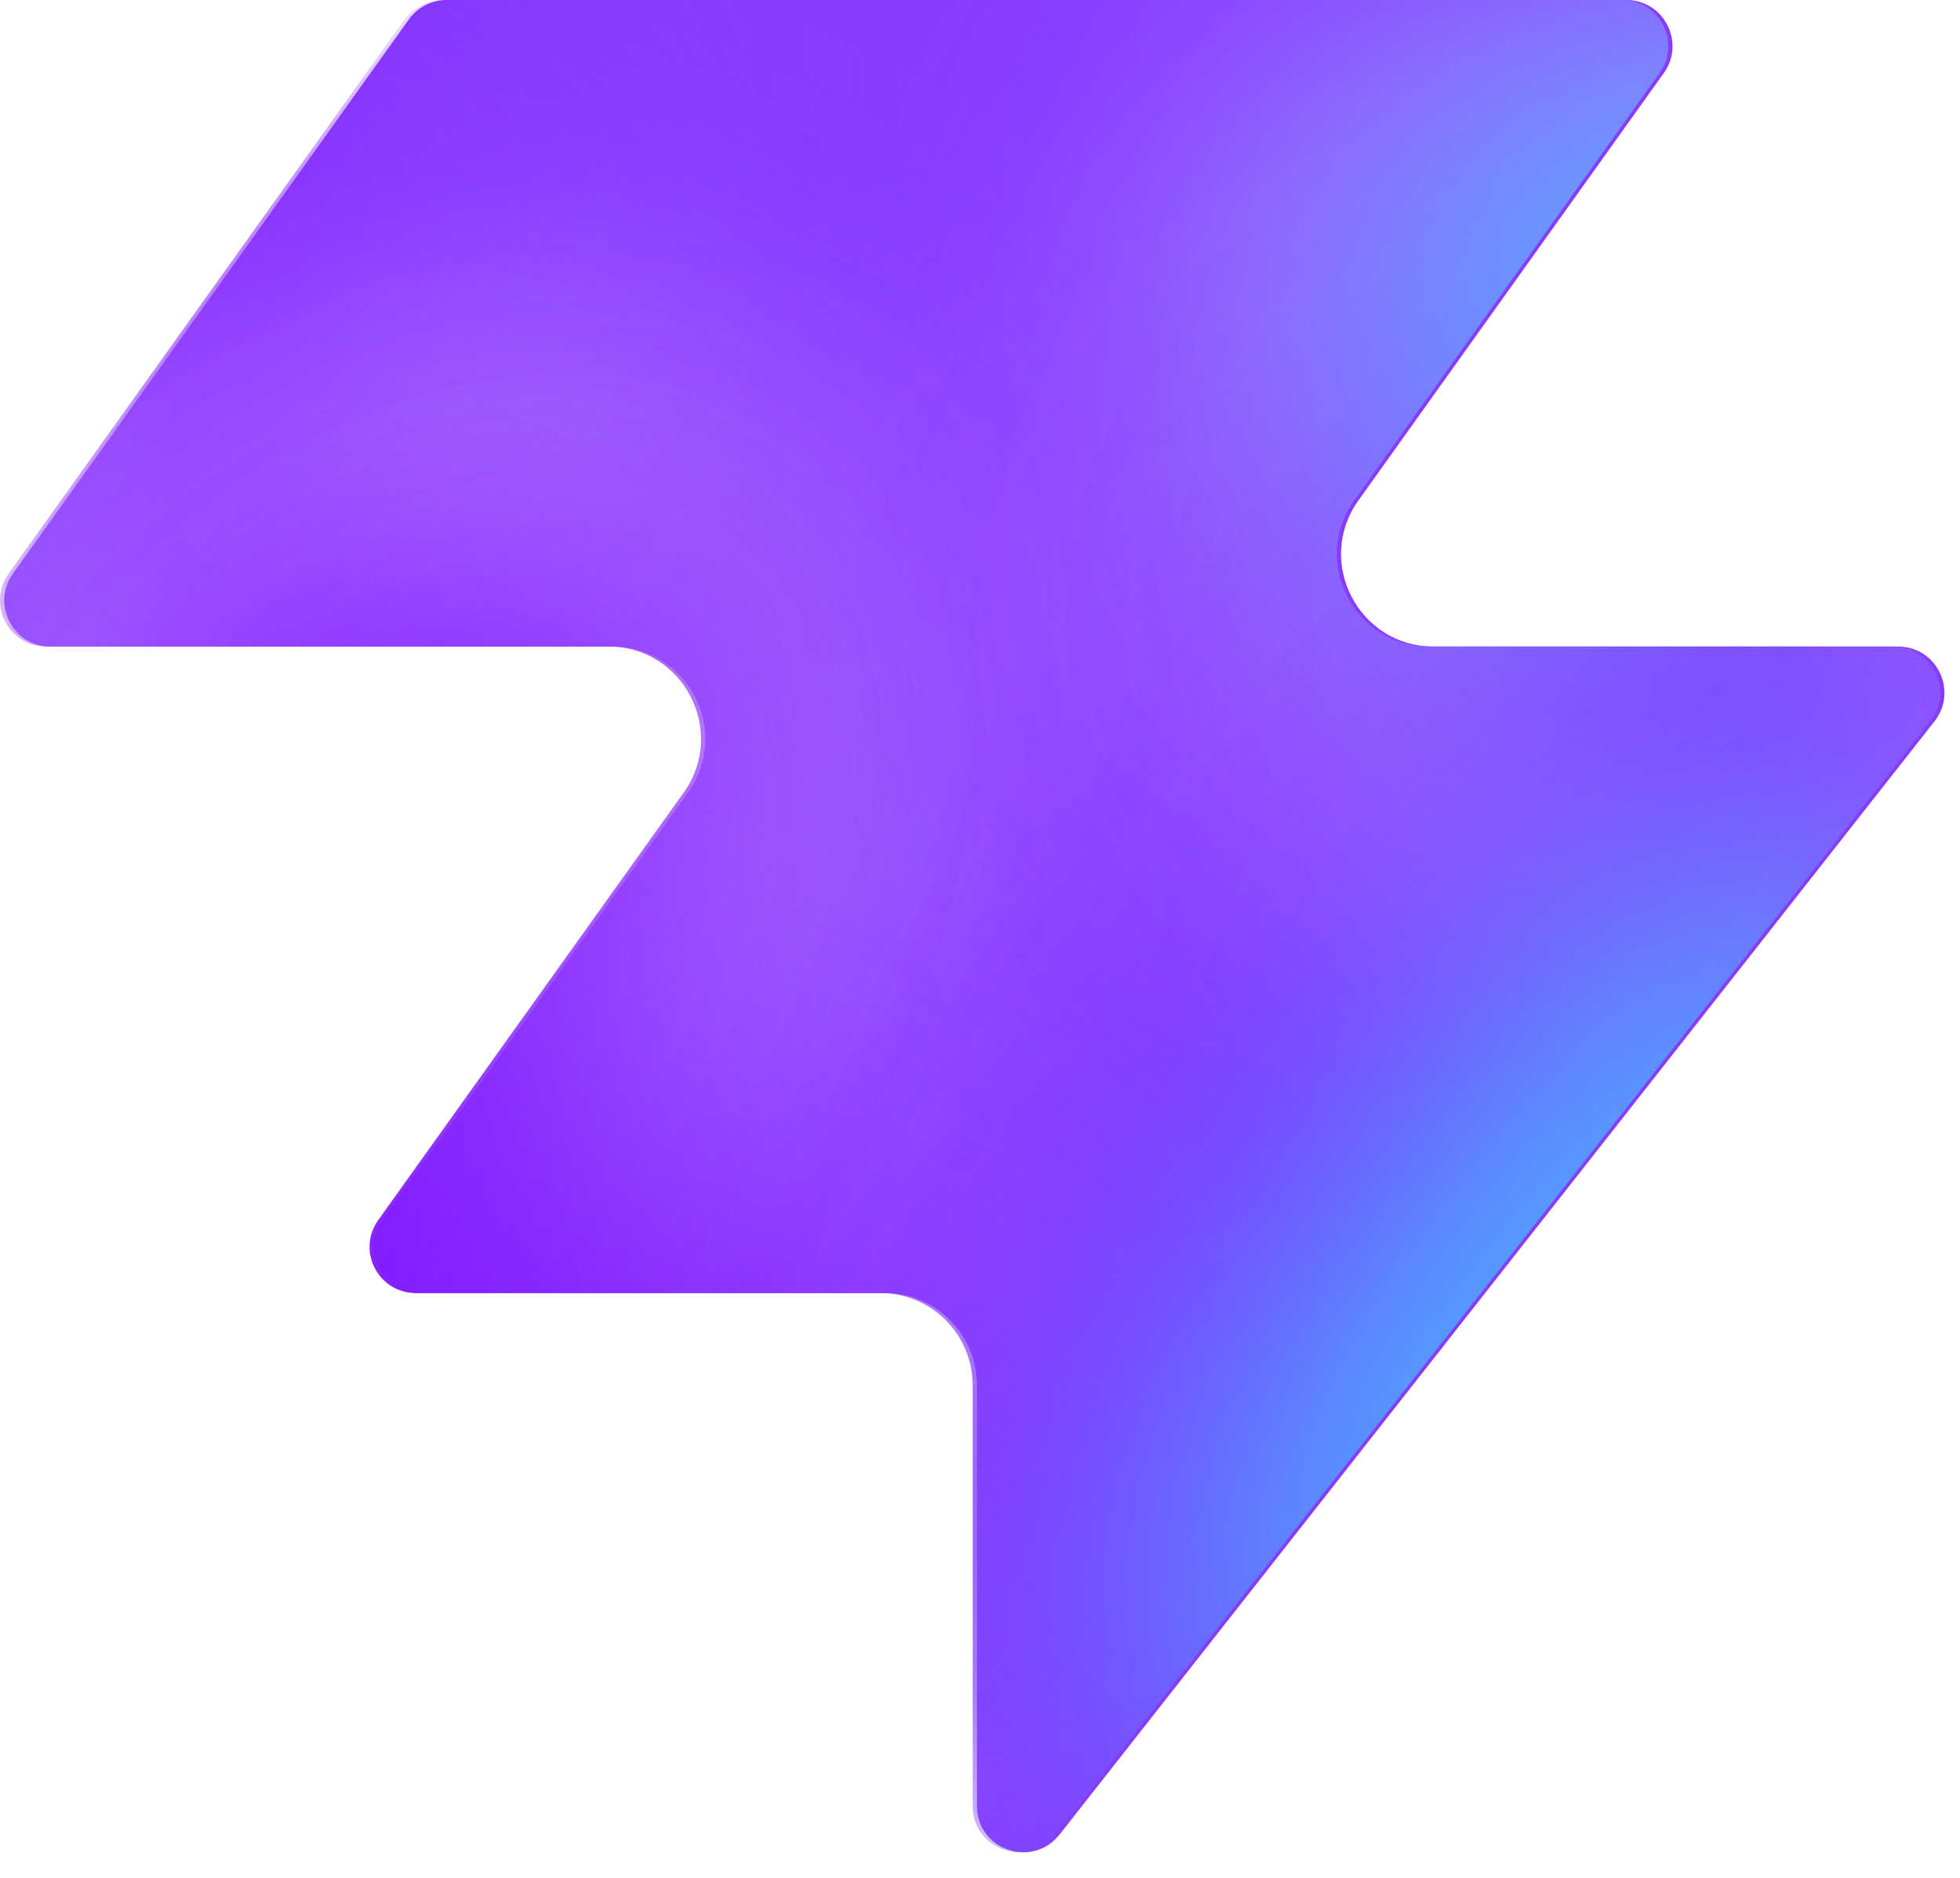
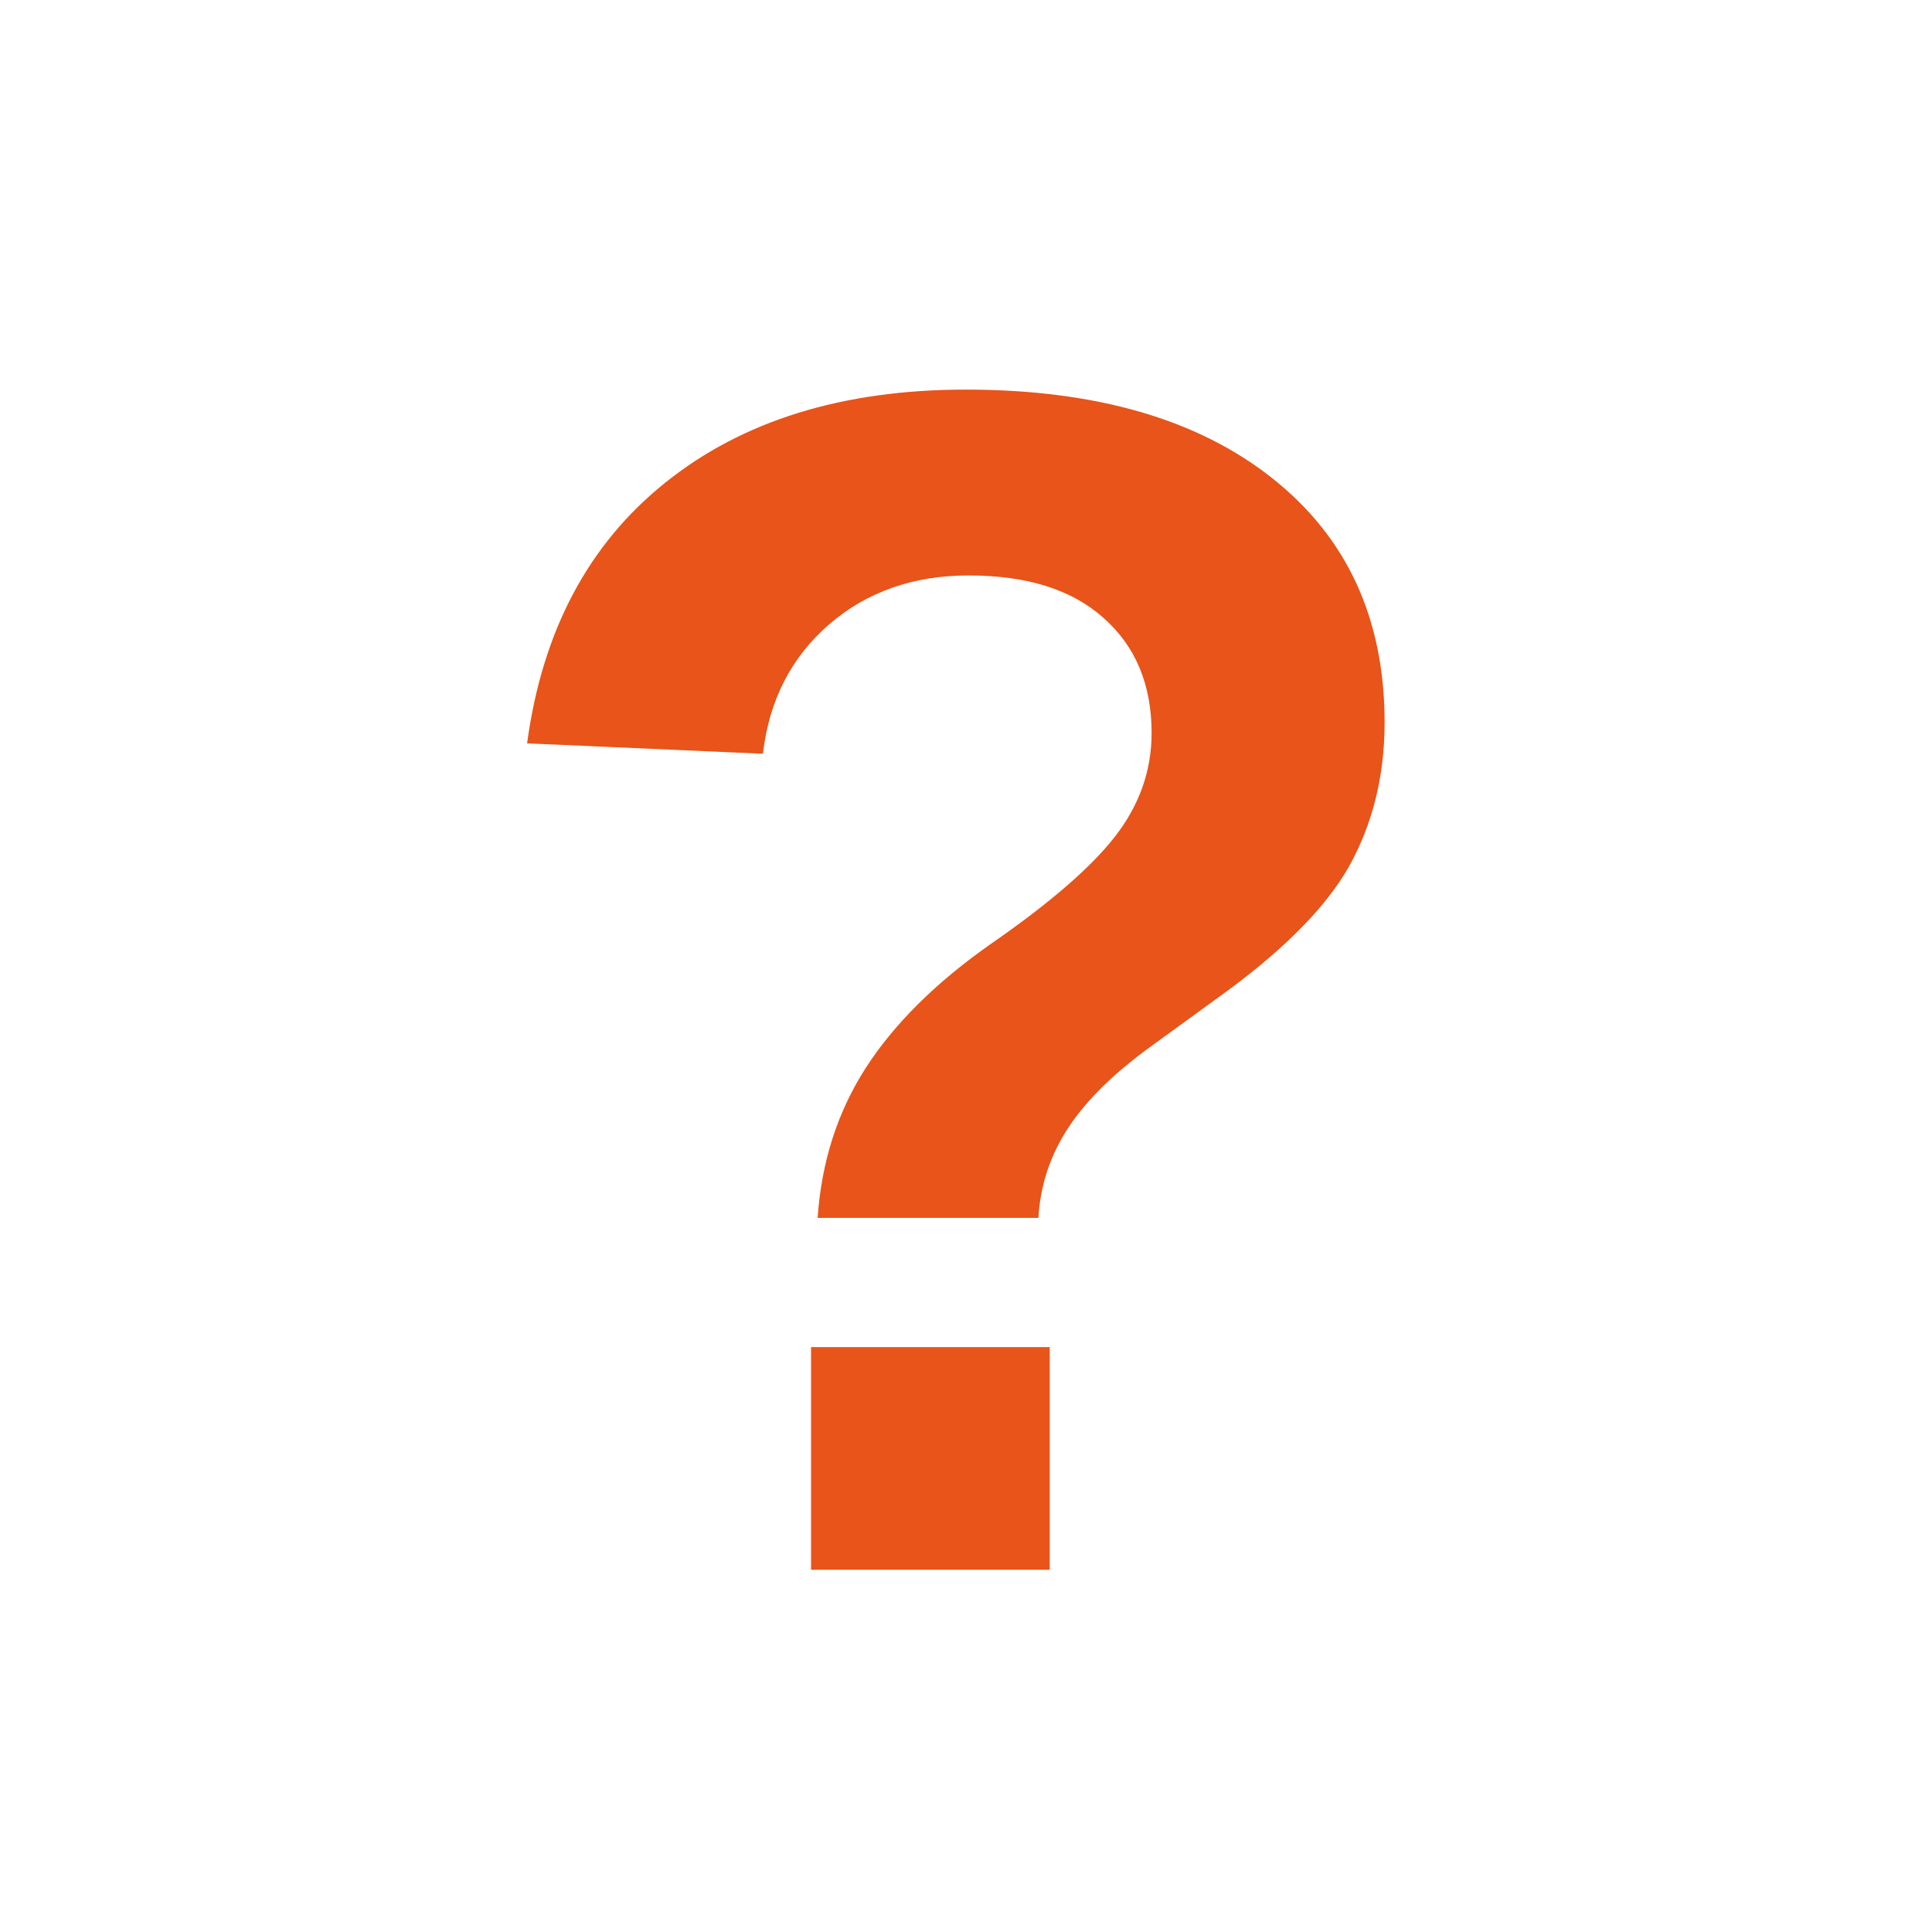
- <svg xmlns="http://www.w3.org/2000/svg" width="48" height="46" fill="none" viewBox="0 0 48 46">
-   <path fill="#863bff" d="M25.946 44.938c-.664.845-2.021.375-2.021-.698V33.937a2.26 2.26 0 0 0-2.262-2.262H10.287c-.92 0-1.456-1.04-.92-1.788l7.48-10.471c1.07-1.497 0-3.578-1.842-3.578H1.237c-.92 0-1.456-1.04-.92-1.788L10.013.474c.214-.297.556-.474.92-.474h28.894c.92 0 1.456 1.04.92 1.788l-7.48 10.471c-1.07 1.498 0 3.579 1.842 3.579h11.377c.943 0 1.473 1.088.89 1.83L25.947 44.94z" style="fill:#863bff;fill:color(display-p3 .525 .23 1);fill-opacity:1" />
-   <mask id="a" width="48" height="46" x="0" y="0" maskUnits="userSpaceOnUse" style="mask-type:alpha">
-     <path fill="#000" d="M25.842 44.938c-.664.844-2.021.375-2.021-.698V33.937a2.26 2.26 0 0 0-2.262-2.262H10.183c-.92 0-1.456-1.04-.92-1.788l7.48-10.471c1.07-1.498 0-3.579-1.842-3.579H1.133c-.92 0-1.456-1.04-.92-1.787L9.91.473c.214-.297.556-.474.92-.474h28.894c.92 0 1.456 1.04.92 1.788l-7.48 10.471c-1.07 1.498 0 3.578 1.842 3.578h11.377c.943 0 1.473 1.088.89 1.832L25.843 44.94z" style="fill:#000;fill-opacity:1" />
-   </mask>
-   <g mask="url(#a)">
-     <g filter="url(#b)">
-       <ellipse cx="5.508" cy="14.704" fill="#ede6ff" rx="5.508" ry="14.704" style="fill:#ede6ff;fill:color(display-p3 .927 .903 1);fill-opacity:1" transform="matrix(.00324 1 1 -.00324 -4.47 31.516)" />
-     </g>
-     <g filter="url(#c)">
-       <ellipse cx="10.399" cy="29.851" fill="#ede6ff" rx="10.399" ry="29.851" style="fill:#ede6ff;fill:color(display-p3 .927 .903 1);fill-opacity:1" transform="matrix(.00324 1 1 -.00324 -39.328 7.883)" />
-     </g>
-     <g filter="url(#d)">
-       <ellipse cx="5.508" cy="30.487" fill="#7e14ff" rx="5.508" ry="30.487" style="fill:#7e14ff;fill:color(display-p3 .492 .077 1);fill-opacity:1" transform="rotate(89.814 -25.913 -14.639)scale(1 -1)" />
-     </g>
-     <g filter="url(#e)">
-       <ellipse cx="5.508" cy="30.599" fill="#7e14ff" rx="5.508" ry="30.599" style="fill:#7e14ff;fill:color(display-p3 .492 .077 1);fill-opacity:1" transform="rotate(89.814 -32.644 -3.334)scale(1 -1)" />
-     </g>
-     <g filter="url(#f)">
-       <ellipse cx="5.508" cy="30.599" fill="#7e14ff" rx="5.508" ry="30.599" style="fill:#7e14ff;fill:color(display-p3 .492 .077 1);fill-opacity:1" transform="matrix(.00324 1 1 -.00324 -34.34 30.47)" />
-     </g>
-     <g filter="url(#g)">
-       <ellipse cx="14.072" cy="22.078" fill="#ede6ff" rx="14.072" ry="22.078" style="fill:#ede6ff;fill:color(display-p3 .927 .903 1);fill-opacity:1" transform="rotate(93.35 24.506 48.493)scale(-1 1)" />
-     </g>
-     <g filter="url(#h)">
-       <ellipse cx="3.47" cy="21.501" fill="#7e14ff" rx="3.47" ry="21.501" style="fill:#7e14ff;fill:color(display-p3 .492 .077 1);fill-opacity:1" transform="rotate(89.009 28.708 47.59)scale(-1 1)" />
-     </g>
-     <g filter="url(#i)">
-       <ellipse cx="3.47" cy="21.501" fill="#7e14ff" rx="3.47" ry="21.501" style="fill:#7e14ff;fill:color(display-p3 .492 .077 1);fill-opacity:1" transform="rotate(89.009 28.708 47.59)scale(-1 1)" />
-     </g>
-     <g filter="url(#j)">
-       <ellipse cx=".387" cy="8.972" fill="#7e14ff" rx="4.407" ry="29.108" style="fill:#7e14ff;fill:color(display-p3 .492 .077 1);fill-opacity:1" transform="rotate(39.51 .387 8.972)" />
-     </g>
-     <g filter="url(#k)">
-       <ellipse cx="47.523" cy="-6.092" fill="#7e14ff" rx="4.407" ry="29.108" style="fill:#7e14ff;fill:color(display-p3 .492 .077 1);fill-opacity:1" transform="rotate(37.892 47.523 -6.092)" />
-     </g>
-     <g filter="url(#l)">
-       <ellipse cx="41.412" cy="6.333" fill="#47bfff" rx="5.971" ry="9.665" style="fill:#47bfff;fill:color(display-p3 .28 .748 1);fill-opacity:1" transform="rotate(37.892 41.412 6.333)" />
-     </g>
-     <g filter="url(#m)">
-       <ellipse cx="-1.879" cy="38.332" fill="#7e14ff" rx="4.407" ry="29.108" style="fill:#7e14ff;fill:color(display-p3 .492 .077 1);fill-opacity:1" transform="rotate(37.892 -1.88 38.332)" />
-     </g>
-     <g filter="url(#n)">
-       <ellipse cx="-1.879" cy="38.332" fill="#7e14ff" rx="4.407" ry="29.108" style="fill:#7e14ff;fill:color(display-p3 .492 .077 1);fill-opacity:1" transform="rotate(37.892 -1.88 38.332)" />
-     </g>
-     <g filter="url(#o)">
-       <ellipse cx="35.651" cy="29.907" fill="#7e14ff" rx="4.407" ry="29.108" style="fill:#7e14ff;fill:color(display-p3 .492 .077 1);fill-opacity:1" transform="rotate(37.892 35.651 29.907)" />
-     </g>
-     <g filter="url(#p)">
-       <ellipse cx="38.418" cy="32.4" fill="#47bfff" rx="5.971" ry="15.297" style="fill:#47bfff;fill:color(display-p3 .28 .748 1);fill-opacity:1" transform="rotate(37.892 38.418 32.4)" />
-     </g>
-   </g>
-   <defs>
-     <filter id="b" width="60.045" height="41.654" x="-19.77" y="16.149" color-interpolation-filters="sRGB" filterUnits="userSpaceOnUse">
-       <feFlood flood-opacity="0" result="BackgroundImageFix" />
-       <feBlend in="SourceGraphic" in2="BackgroundImageFix" result="shape" />
-       <feGaussianBlur result="effect1_foregroundBlur_2002_17158" stdDeviation="7.659" />
-     </filter>
-     <filter id="c" width="90.34" height="51.437" x="-54.613" y="-7.533" color-interpolation-filters="sRGB" filterUnits="userSpaceOnUse">
-       <feFlood flood-opacity="0" result="BackgroundImageFix" />
-       <feBlend in="SourceGraphic" in2="BackgroundImageFix" result="shape" />
-       <feGaussianBlur result="effect1_foregroundBlur_2002_17158" stdDeviation="7.659" />
-     </filter>
-     <filter id="d" width="79.355" height="29.4" x="-49.64" y="2.03" color-interpolation-filters="sRGB" filterUnits="userSpaceOnUse">
-       <feFlood flood-opacity="0" result="BackgroundImageFix" />
-       <feBlend in="SourceGraphic" in2="BackgroundImageFix" result="shape" />
-       <feGaussianBlur result="effect1_foregroundBlur_2002_17158" stdDeviation="4.596" />
-     </filter>
-     <filter id="e" width="79.579" height="29.4" x="-45.045" y="20.029" color-interpolation-filters="sRGB" filterUnits="userSpaceOnUse">
-       <feFlood flood-opacity="0" result="BackgroundImageFix" />
-       <feBlend in="SourceGraphic" in2="BackgroundImageFix" result="shape" />
-       <feGaussianBlur result="effect1_foregroundBlur_2002_17158" stdDeviation="4.596" />
-     </filter>
-     <filter id="f" width="79.579" height="29.4" x="-43.513" y="21.178" color-interpolation-filters="sRGB" filterUnits="userSpaceOnUse">
-       <feFlood flood-opacity="0" result="BackgroundImageFix" />
-       <feBlend in="SourceGraphic" in2="BackgroundImageFix" result="shape" />
-       <feGaussianBlur result="effect1_foregroundBlur_2002_17158" stdDeviation="4.596" />
-     </filter>
-     <filter id="g" width="74.749" height="58.852" x="15.756" y="-17.901" color-interpolation-filters="sRGB" filterUnits="userSpaceOnUse">
-       <feFlood flood-opacity="0" result="BackgroundImageFix" />
-       <feBlend in="SourceGraphic" in2="BackgroundImageFix" result="shape" />
-       <feGaussianBlur result="effect1_foregroundBlur_2002_17158" stdDeviation="7.659" />
-     </filter>
-     <filter id="h" width="61.377" height="25.362" x="23.548" y="2.284" color-interpolation-filters="sRGB" filterUnits="userSpaceOnUse">
-       <feFlood flood-opacity="0" result="BackgroundImageFix" />
-       <feBlend in="SourceGraphic" in2="BackgroundImageFix" result="shape" />
-       <feGaussianBlur result="effect1_foregroundBlur_2002_17158" stdDeviation="4.596" />
-     </filter>
-     <filter id="i" width="61.377" height="25.362" x="23.548" y="2.284" color-interpolation-filters="sRGB" filterUnits="userSpaceOnUse">
-       <feFlood flood-opacity="0" result="BackgroundImageFix" />
-       <feBlend in="SourceGraphic" in2="BackgroundImageFix" result="shape" />
-       <feGaussianBlur result="effect1_foregroundBlur_2002_17158" stdDeviation="4.596" />
-     </filter>
-     <filter id="j" width="56.045" height="63.649" x="-27.636" y="-22.853" color-interpolation-filters="sRGB" filterUnits="userSpaceOnUse">
-       <feFlood flood-opacity="0" result="BackgroundImageFix" />
-       <feBlend in="SourceGraphic" in2="BackgroundImageFix" result="shape" />
-       <feGaussianBlur result="effect1_foregroundBlur_2002_17158" stdDeviation="4.596" />
-     </filter>
-     <filter id="k" width="54.814" height="64.646" x="20.116" y="-38.415" color-interpolation-filters="sRGB" filterUnits="userSpaceOnUse">
-       <feFlood flood-opacity="0" result="BackgroundImageFix" />
-       <feBlend in="SourceGraphic" in2="BackgroundImageFix" result="shape" />
-       <feGaussianBlur result="effect1_foregroundBlur_2002_17158" stdDeviation="4.596" />
-     </filter>
-     <filter id="l" width="33.541" height="35.313" x="24.641" y="-11.323" color-interpolation-filters="sRGB" filterUnits="userSpaceOnUse">
-       <feFlood flood-opacity="0" result="BackgroundImageFix" />
-       <feBlend in="SourceGraphic" in2="BackgroundImageFix" result="shape" />
-       <feGaussianBlur result="effect1_foregroundBlur_2002_17158" stdDeviation="4.596" />
-     </filter>
-     <filter id="m" width="54.814" height="64.646" x="-29.286" y="6.009" color-interpolation-filters="sRGB" filterUnits="userSpaceOnUse">
-       <feFlood flood-opacity="0" result="BackgroundImageFix" />
-       <feBlend in="SourceGraphic" in2="BackgroundImageFix" result="shape" />
-       <feGaussianBlur result="effect1_foregroundBlur_2002_17158" stdDeviation="4.596" />
-     </filter>
-     <filter id="n" width="54.814" height="64.646" x="-29.286" y="6.009" color-interpolation-filters="sRGB" filterUnits="userSpaceOnUse">
-       <feFlood flood-opacity="0" result="BackgroundImageFix" />
-       <feBlend in="SourceGraphic" in2="BackgroundImageFix" result="shape" />
-       <feGaussianBlur result="effect1_foregroundBlur_2002_17158" stdDeviation="4.596" />
-     </filter>
-     <filter id="o" width="54.814" height="64.646" x="8.244" y="-2.416" color-interpolation-filters="sRGB" filterUnits="userSpaceOnUse">
-       <feFlood flood-opacity="0" result="BackgroundImageFix" />
-       <feBlend in="SourceGraphic" in2="BackgroundImageFix" result="shape" />
-       <feGaussianBlur result="effect1_foregroundBlur_2002_17158" stdDeviation="4.596" />
-     </filter>
-     <filter id="p" width="39.409" height="43.623" x="18.713" y="10.588" color-interpolation-filters="sRGB" filterUnits="userSpaceOnUse">
-       <feFlood flood-opacity="0" result="BackgroundImageFix" />
-       <feBlend in="SourceGraphic" in2="BackgroundImageFix" result="shape" />
-       <feGaussianBlur result="effect1_foregroundBlur_2002_17158" stdDeviation="4.596" />
-     </filter>
-   </defs>
+ <svg xmlns="http://www.w3.org/2000/svg" viewBox="0 0 32 32">
+   <text x="16" y="26" font-family="Arial Black, Arial, sans-serif" font-size="28" font-weight="900" text-anchor="middle" fill="#E8541A">?</text>
</svg>
